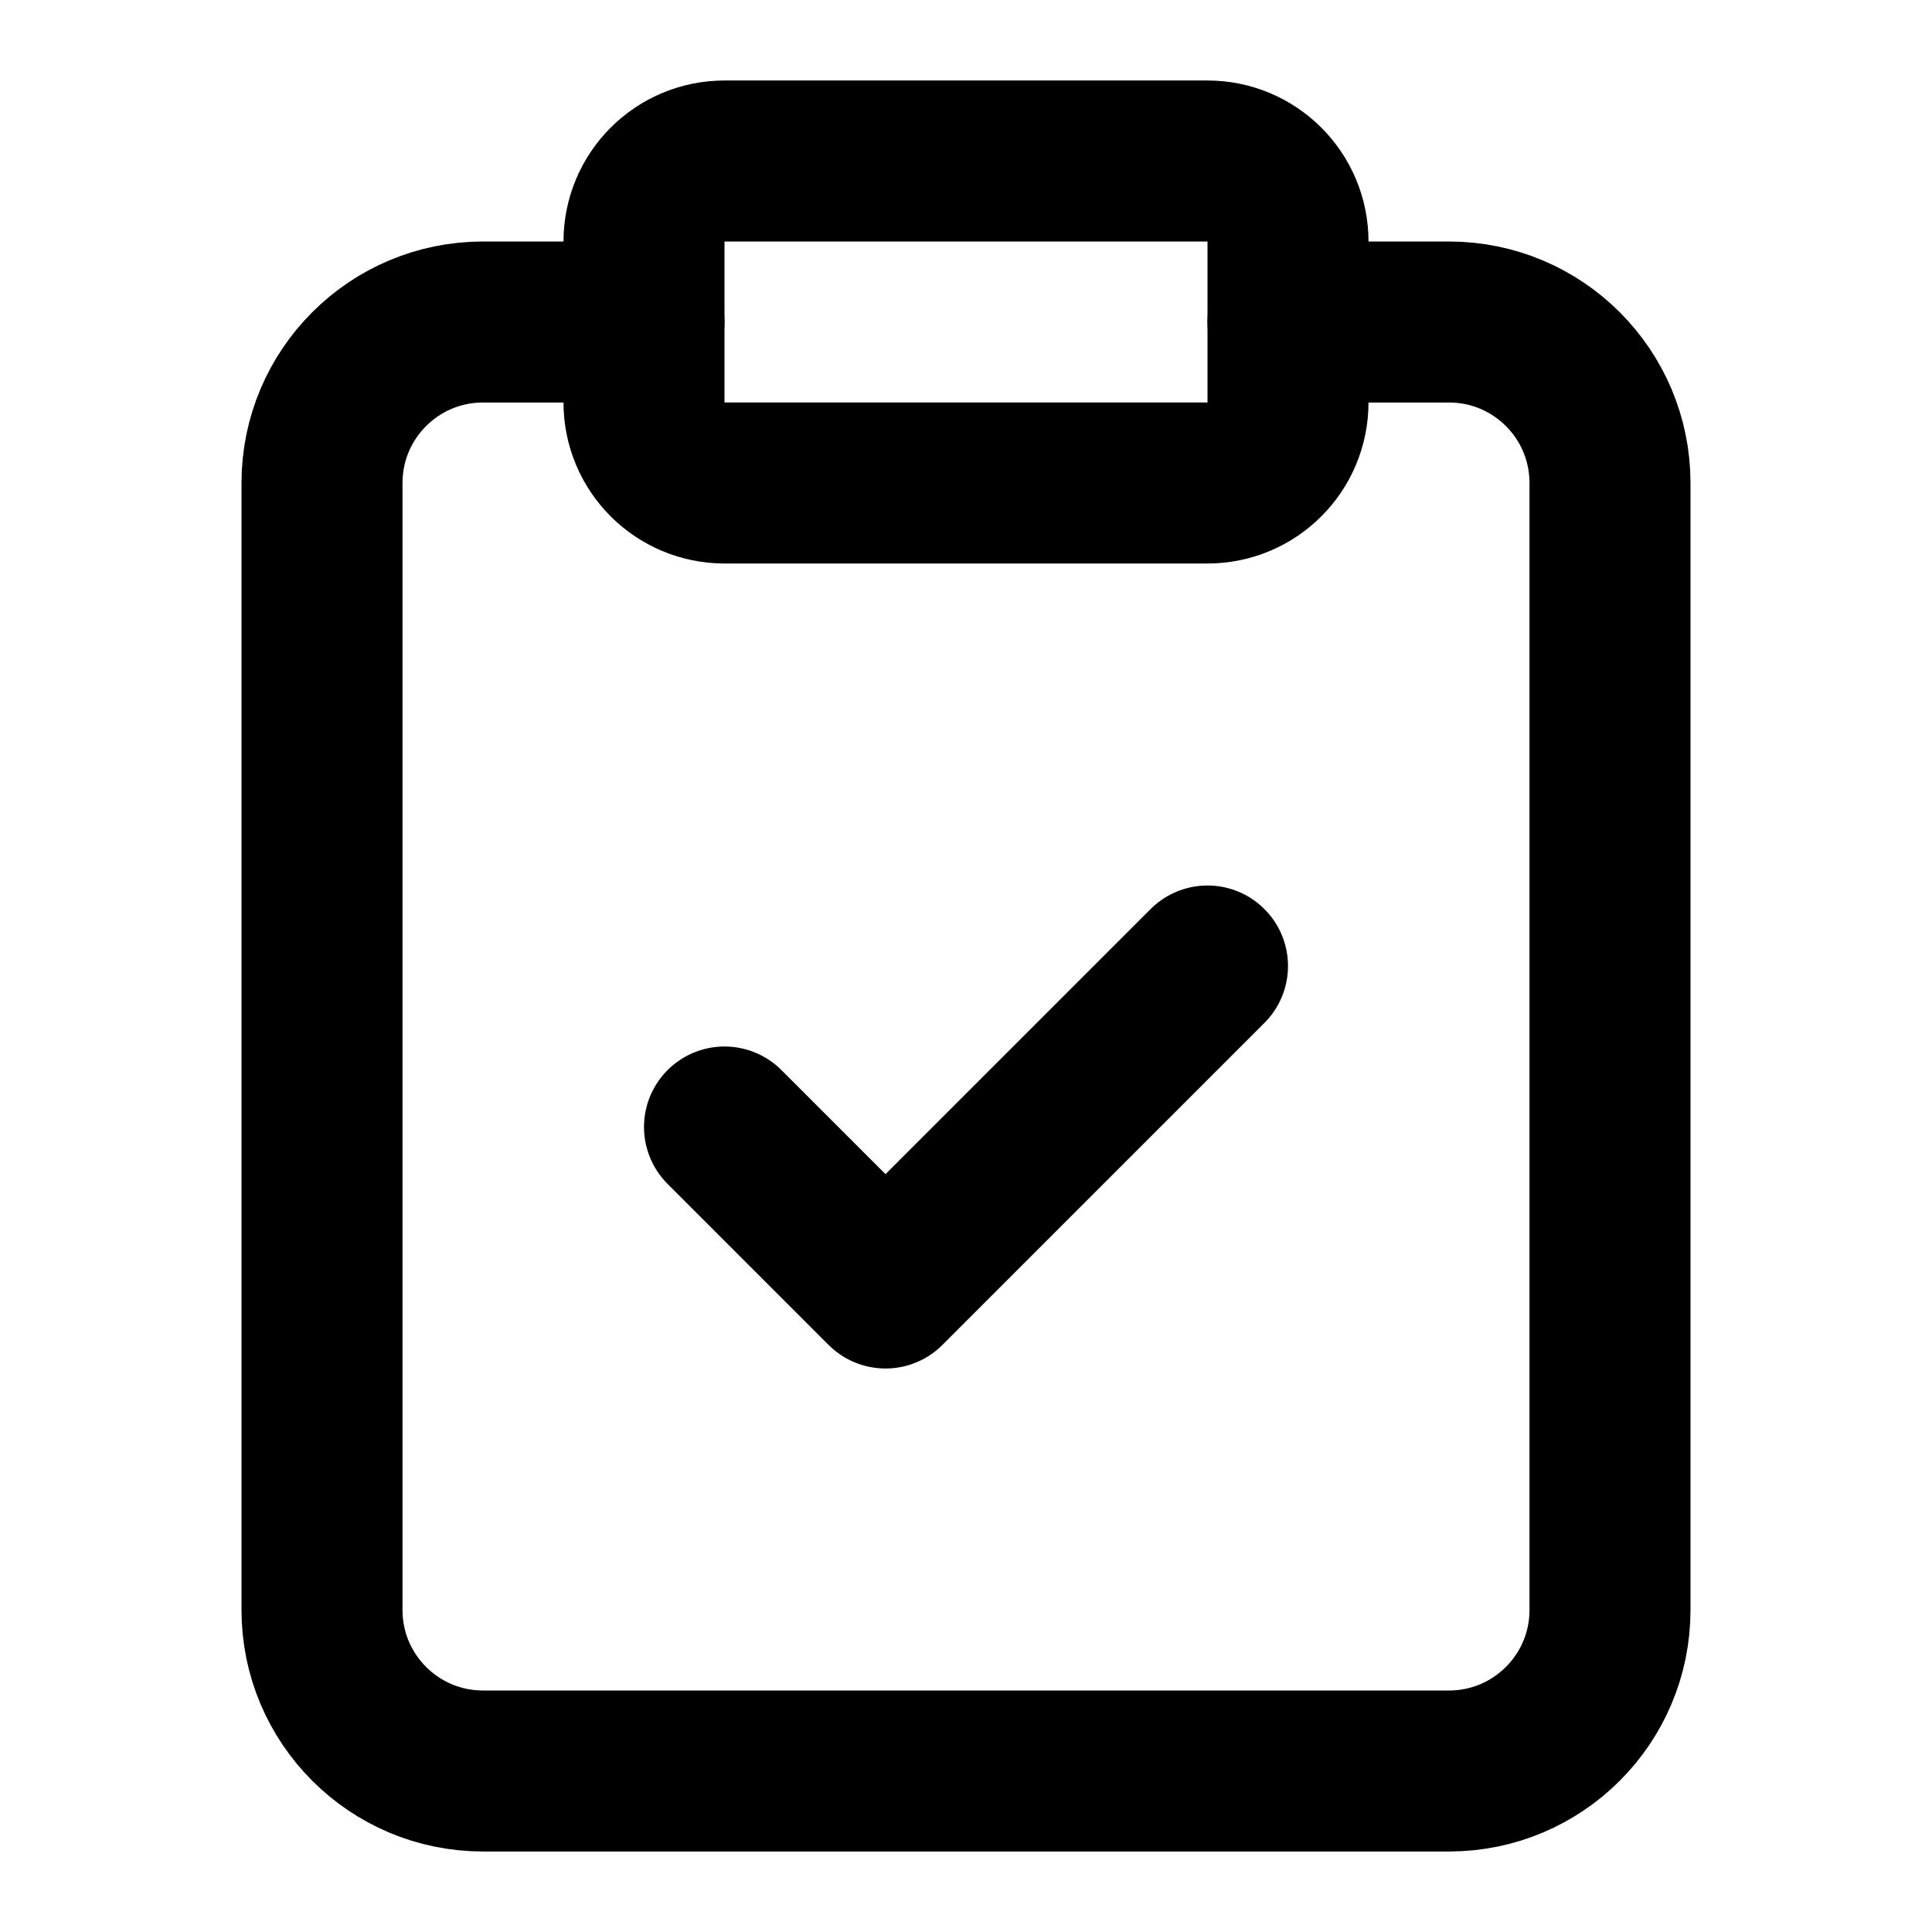
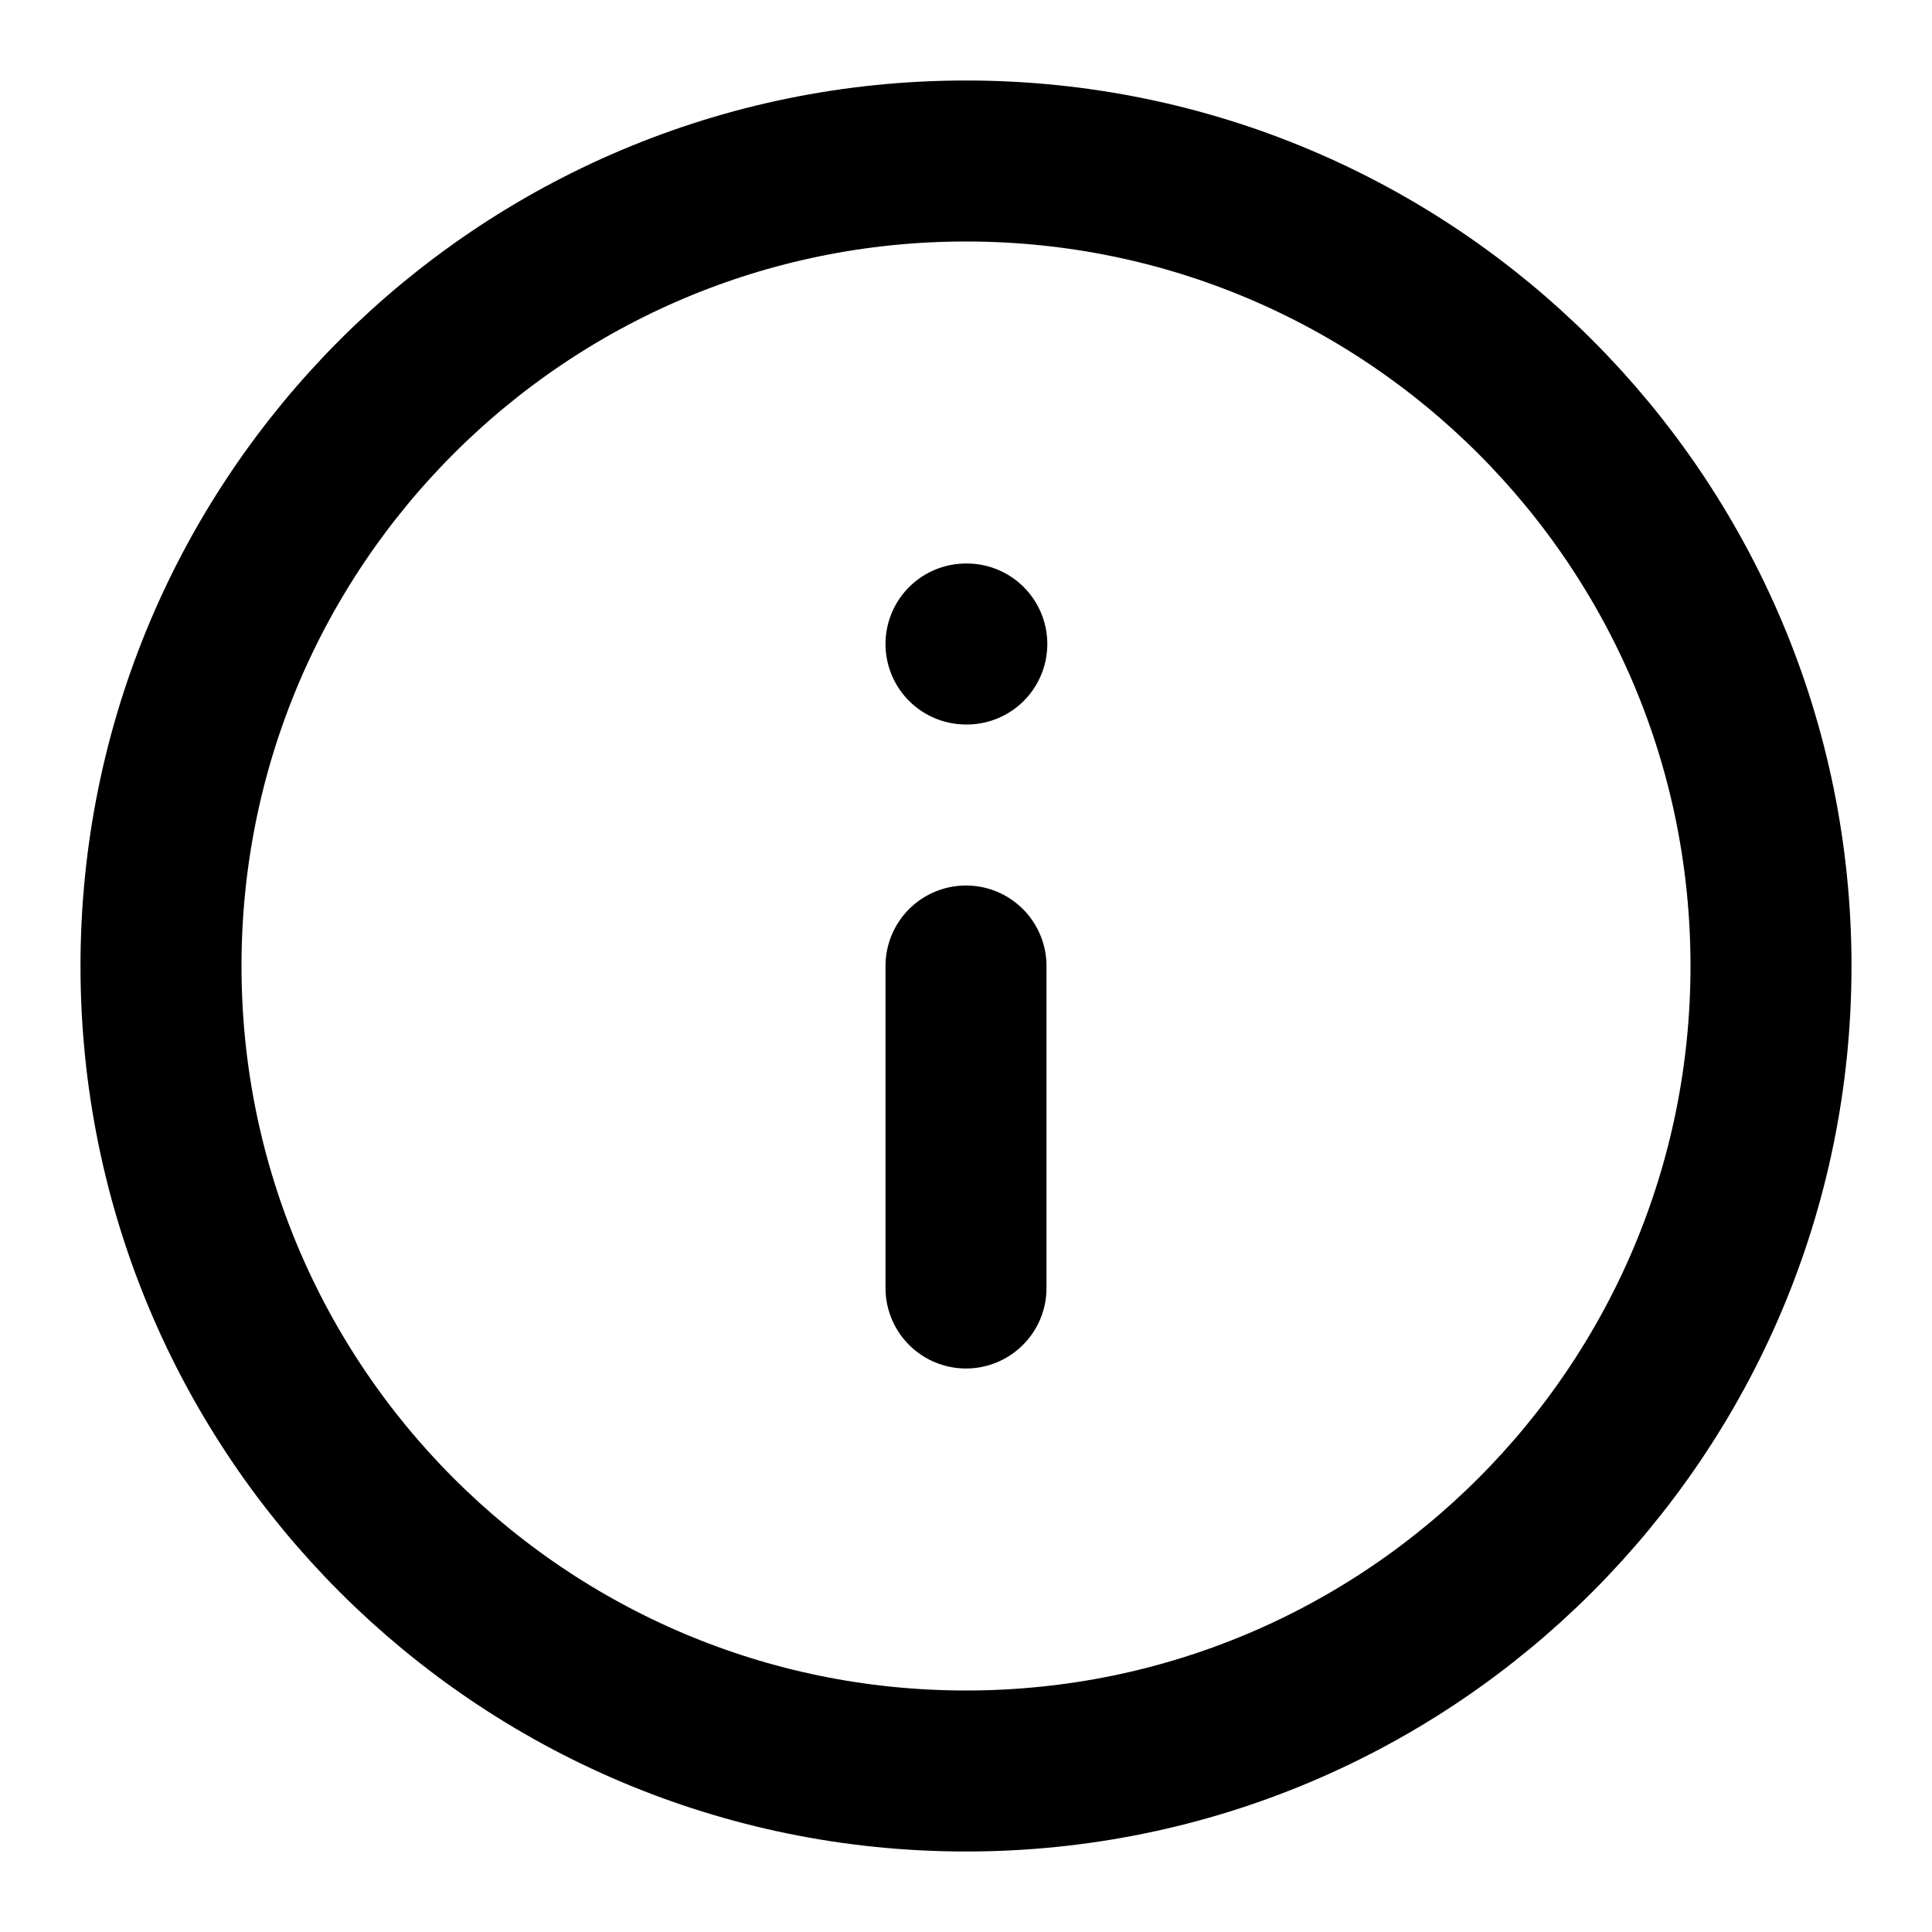
- <svg xmlns="http://www.w3.org/2000/svg" width="48" height="48" viewBox="0 0 24 24" fill="none" stroke="currentColor" stroke-width="2" stroke-linecap="round" stroke-linejoin="round">
-   <rect width="8" height="4" x="8" y="2" rx="1" ry="1" />
-   <path d="M16 4h2a2 2 0 0 1 2 2v14a2 2 0 0 1-2 2H6a2 2 0 0 1-2-2V6a2 2 0 0 1 2-2h2" />
-   <path d="m9 14 2 2 4-4" />
+ <svg xmlns="http://www.w3.org/2000/svg" class="lucide lucide-info" width="24" height="24" viewBox="0 0 24 24" fill="none" stroke="currentColor" stroke-width="2" stroke-linecap="round" stroke-linejoin="round">
+   <circle cx="12" cy="12" r="10" />
+   <path d="M12 16v-4" />
+   <path d="M12 8h.01" />
</svg>
